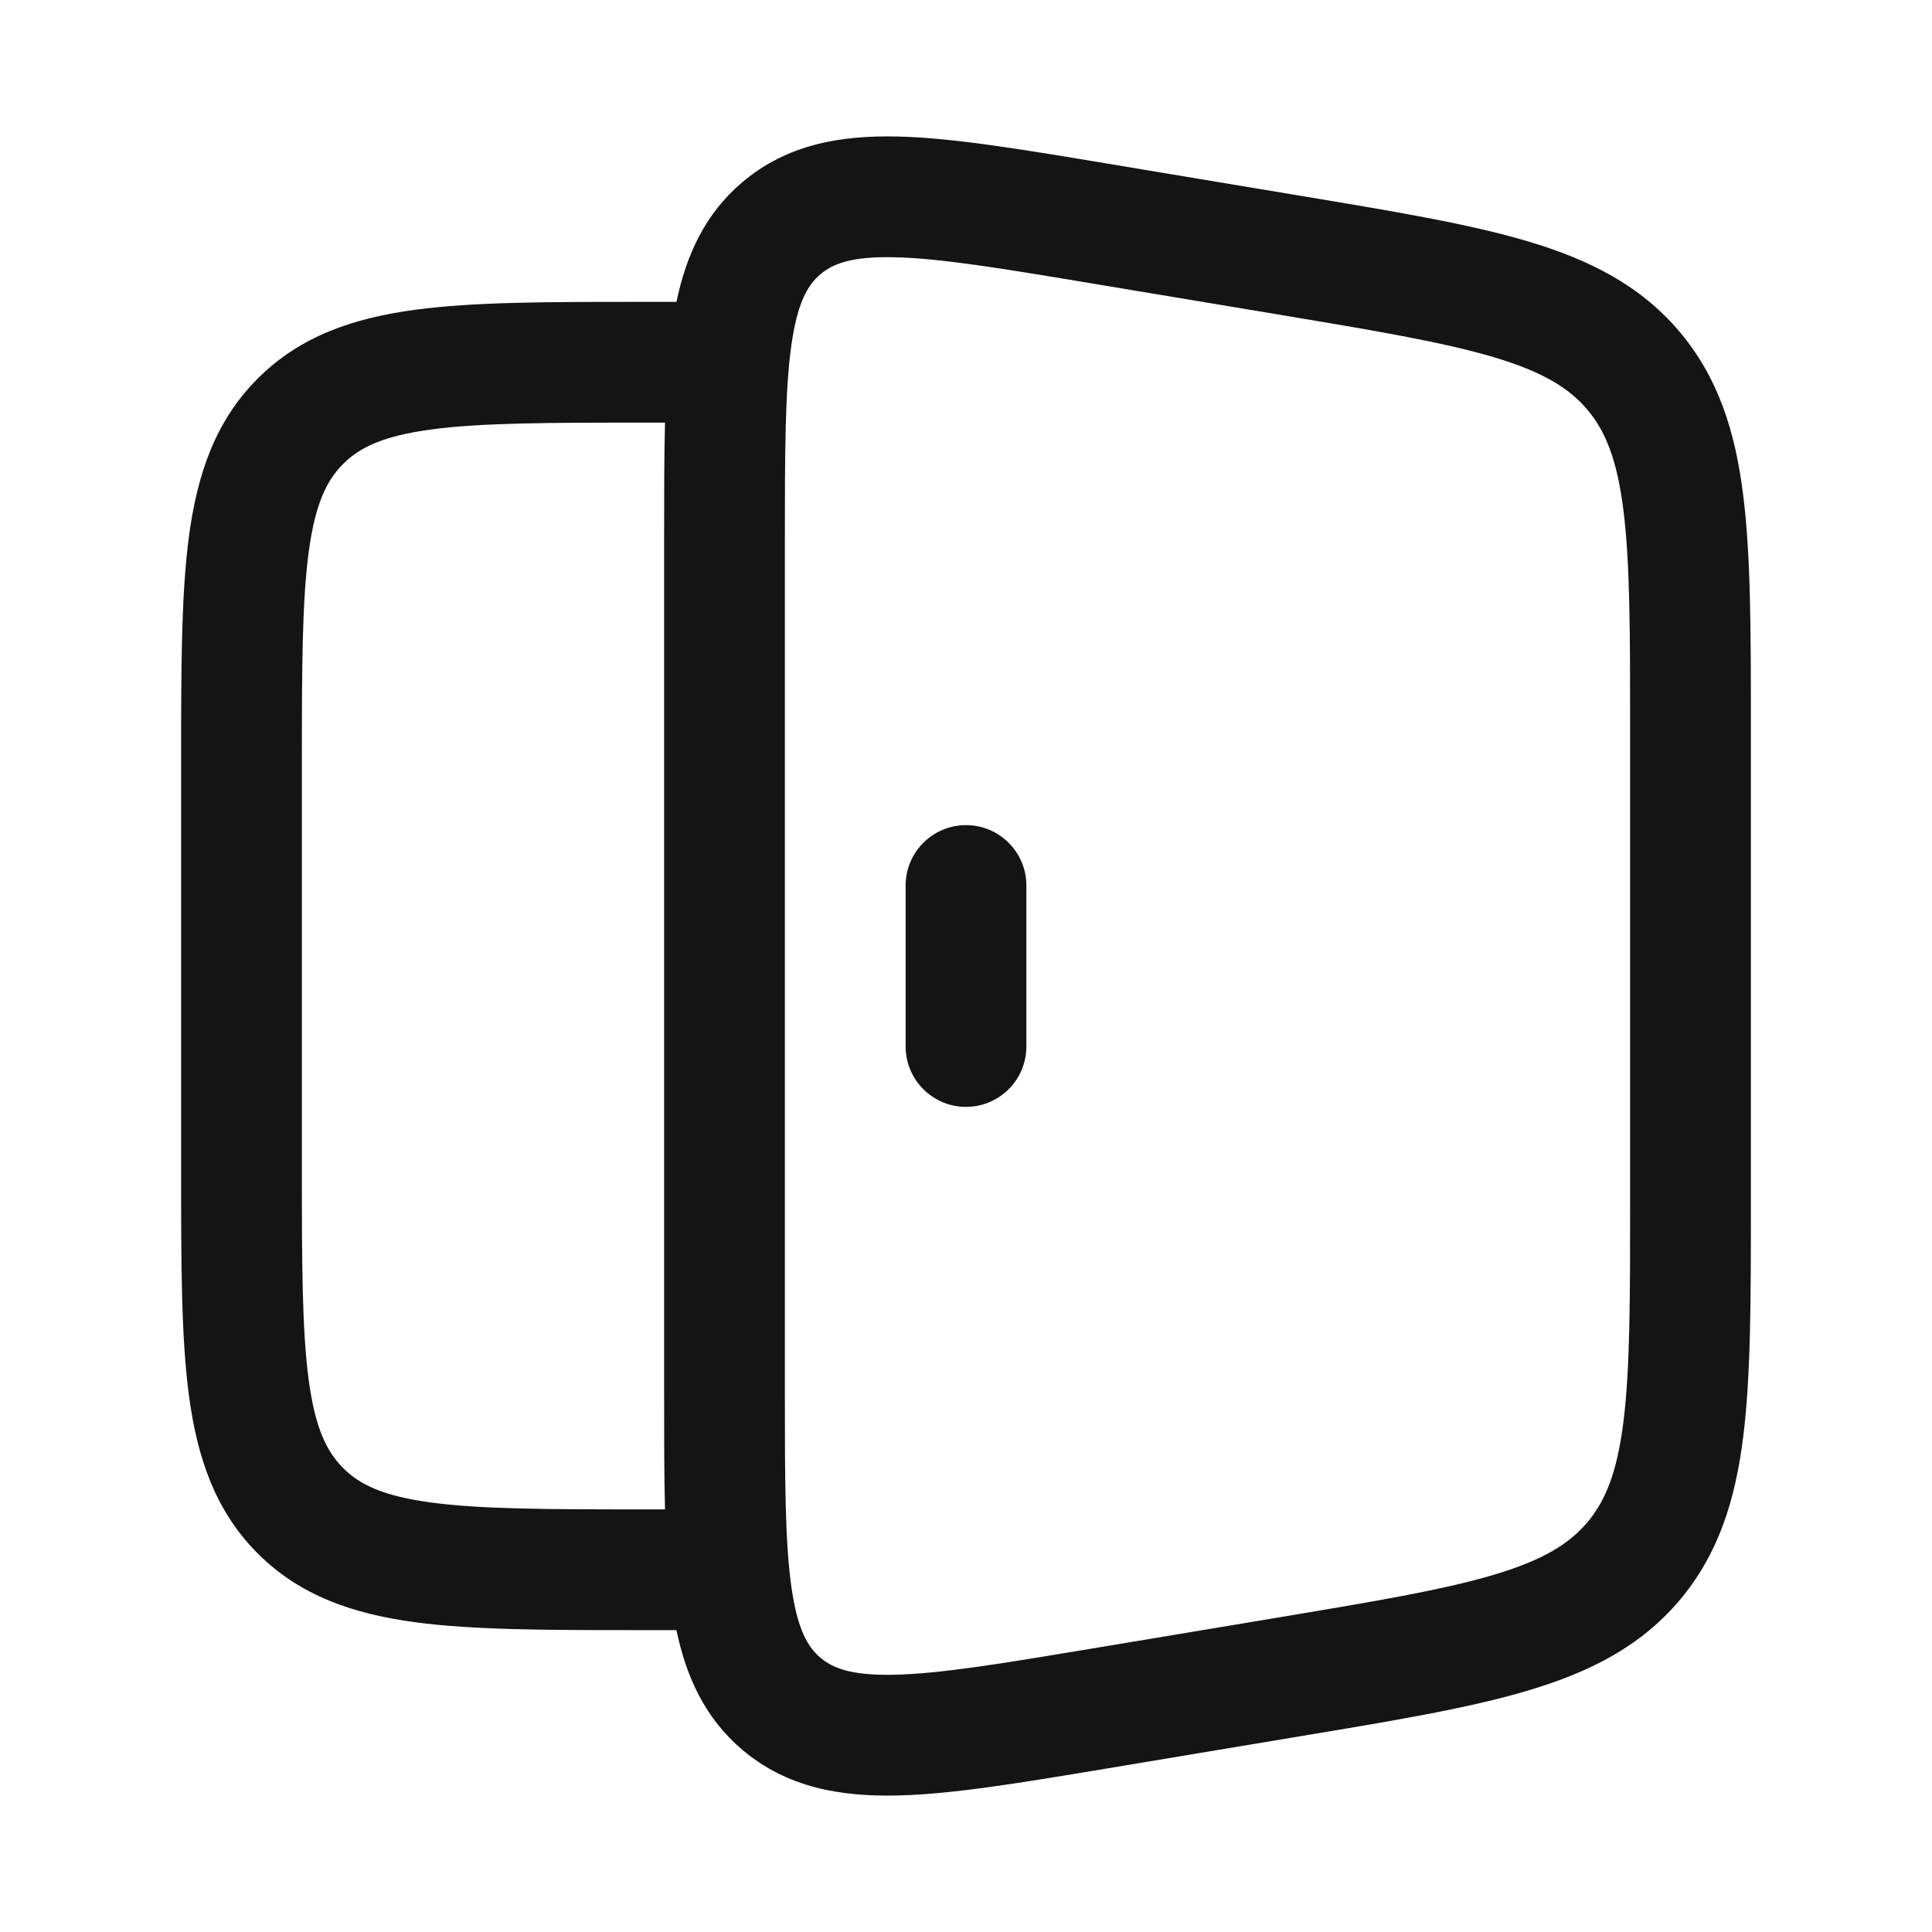
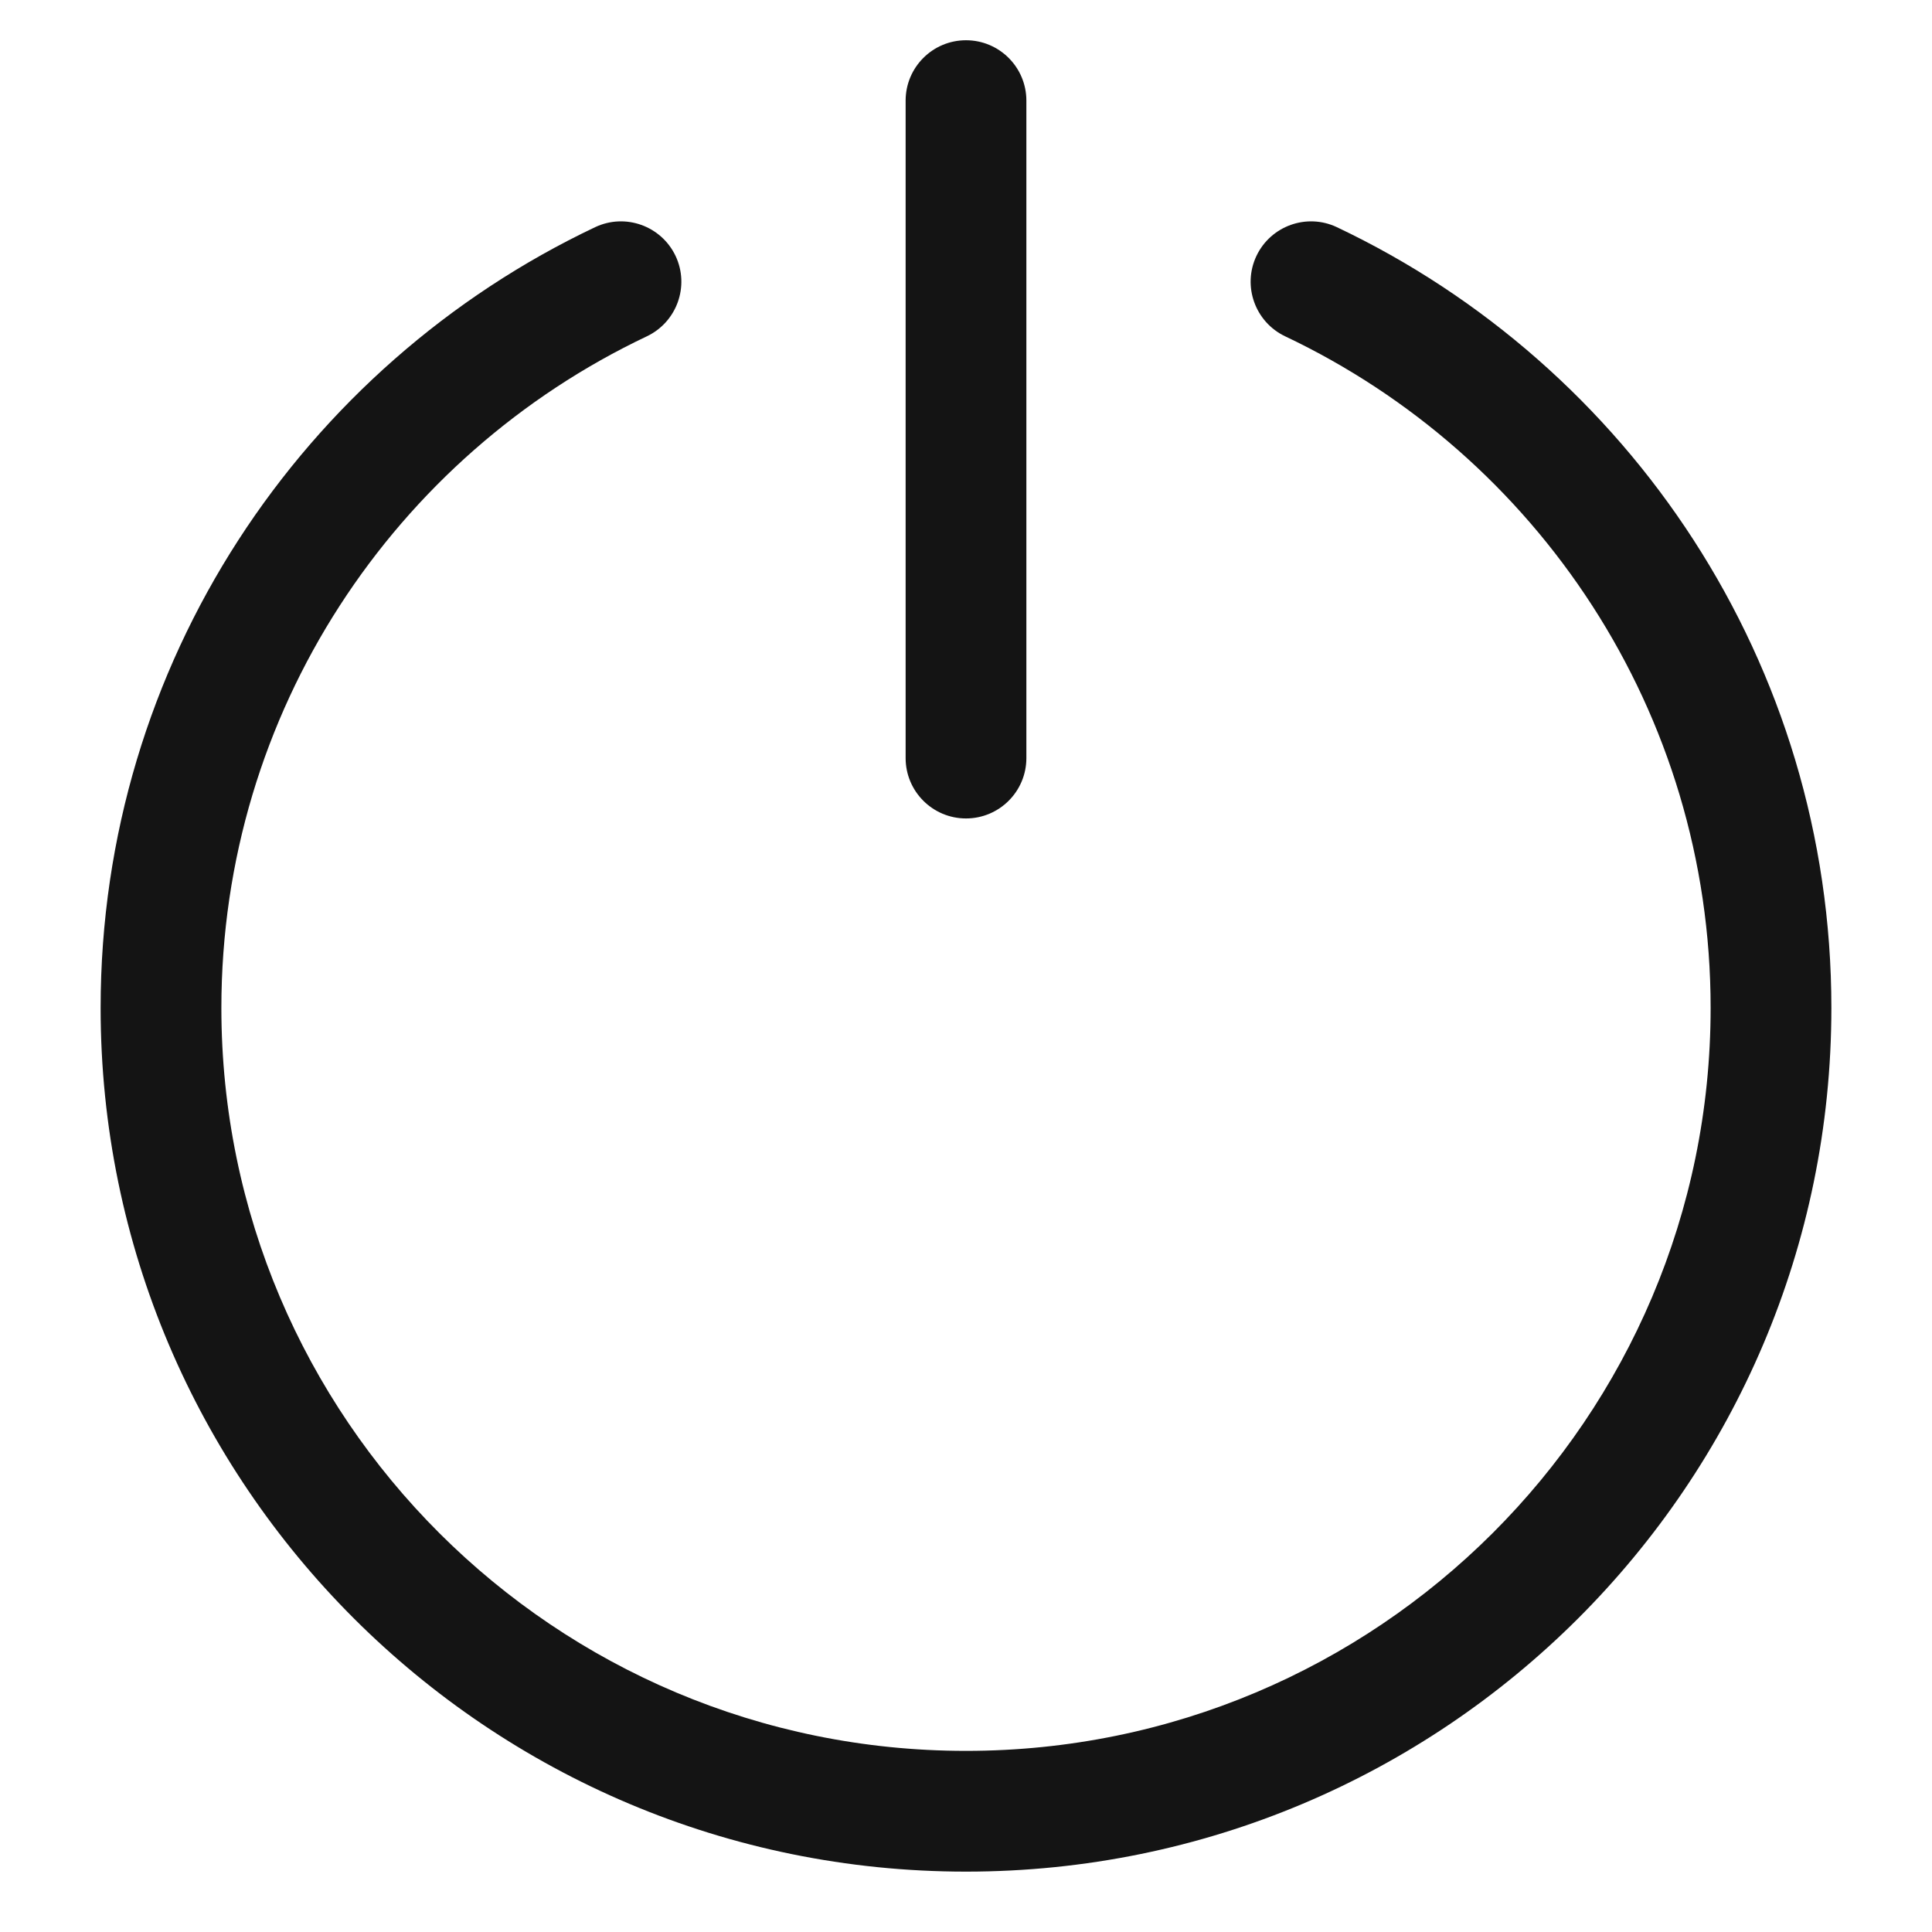
<svg xmlns="http://www.w3.org/2000/svg" width="24" height="24" viewBox="0 0 24 24" fill="none">
-   <path d="M12.75 11C12.75 10.586 12.414 10.25 12 10.25C11.586 10.25 11.25 10.586 11.25 11V13C11.25 13.414 11.586 13.75 12 13.75C12.414 13.75 12.75 13.414 12.75 13V11Z" fill="#141414" />
-   <path fill-rule="evenodd" clip-rule="evenodd" d="M13.725 2.027L16.159 2.433C17.314 2.625 18.251 2.781 18.983 2.999C19.746 3.227 20.376 3.545 20.861 4.117C21.346 4.69 21.557 5.364 21.655 6.154C21.75 6.912 21.75 7.862 21.75 9.033V14.967C21.75 16.138 21.75 17.088 21.655 17.846C21.557 18.636 21.346 19.31 20.861 19.883C20.376 20.455 19.746 20.773 18.983 21C18.251 21.219 17.314 21.375 16.159 21.567L13.725 21.973C12.691 22.145 11.837 22.288 11.155 22.304C10.439 22.321 9.776 22.206 9.222 21.737C8.755 21.342 8.524 20.827 8.403 20.25H7.946C6.814 20.25 5.888 20.25 5.157 20.152C4.393 20.049 3.731 19.827 3.202 19.298C2.673 18.769 2.451 18.107 2.348 17.343C2.25 16.612 2.25 15.687 2.25 14.554V9.446C2.25 8.313 2.25 7.388 2.348 6.657C2.451 5.893 2.673 5.231 3.202 4.702C3.731 4.173 4.393 3.951 5.157 3.848C5.888 3.75 6.813 3.75 7.946 3.75L8.403 3.75C8.524 3.173 8.755 2.658 9.222 2.263C9.776 1.794 10.439 1.679 11.155 1.696C11.837 1.712 12.692 1.855 13.725 2.027ZM8.25 17.335C8.25 17.851 8.25 18.323 8.261 18.75H8C6.8 18.75 5.976 18.748 5.357 18.665C4.759 18.585 4.466 18.441 4.263 18.237C4.059 18.034 3.915 17.741 3.835 17.143C3.752 16.524 3.75 15.7 3.75 14.5V9.5C3.75 8.3 3.752 7.476 3.835 6.857C3.915 6.259 4.059 5.966 4.263 5.763C4.466 5.559 4.759 5.415 5.357 5.335C5.976 5.252 6.8 5.25 8 5.25H8.261C8.25 5.677 8.25 6.149 8.25 6.665V17.335ZM11.119 3.196C10.576 3.182 10.346 3.277 10.192 3.407C10.038 3.537 9.907 3.749 9.831 4.286C9.752 4.844 9.75 5.603 9.75 6.722V17.278C9.75 18.397 9.752 19.156 9.831 19.713C9.907 20.251 10.038 20.463 10.192 20.593C10.346 20.723 10.576 20.817 11.119 20.804C11.682 20.791 12.431 20.668 13.534 20.484L15.863 20.096C17.079 19.893 17.923 19.751 18.555 19.563C19.167 19.381 19.491 19.179 19.717 18.913C19.942 18.646 20.088 18.294 20.167 17.66C20.249 17.006 20.25 16.15 20.25 14.917V9.083C20.25 7.85 20.249 6.994 20.167 6.34C20.088 5.706 19.942 5.353 19.717 5.087C19.491 4.821 19.167 4.619 18.555 4.437C17.923 4.249 17.079 4.107 15.863 3.904L13.534 3.516C12.431 3.332 11.682 3.209 11.119 3.196Z" fill="#141414" />
+   <path d="M1.25 12.52C1.25 8.237 3.763 4.543 7.393 2.822C7.767 2.645 8.214 2.805 8.392 3.179C8.569 3.553 8.409 4 8.035 4.178C4.908 5.66 2.75 8.84 2.75 12.52C2.75 17.616 6.89 21.75 12 21.75C17.11 21.75 21.25 17.616 21.25 12.52C21.25 8.84 19.092 5.66 15.965 4.178C15.591 4 15.431 3.553 15.608 3.179C15.786 2.805 16.233 2.645 16.607 2.822C20.237 4.543 22.75 8.237 22.75 12.52C22.75 18.447 17.936 23.25 12 23.25C6.064 23.25 1.25 18.447 1.25 12.52Z" fill="#141414" />
+   <path d="M12.75 9.417C12.75 9.831 12.414 10.167 12 10.167C11.586 10.167 11.25 9.831 11.25 9.417V1.25C11.25 0.836 11.586 0.5 12 0.5C12.414 0.5 12.75 0.836 12.75 1.25V9.417Z" fill="#141414" />
</svg>
